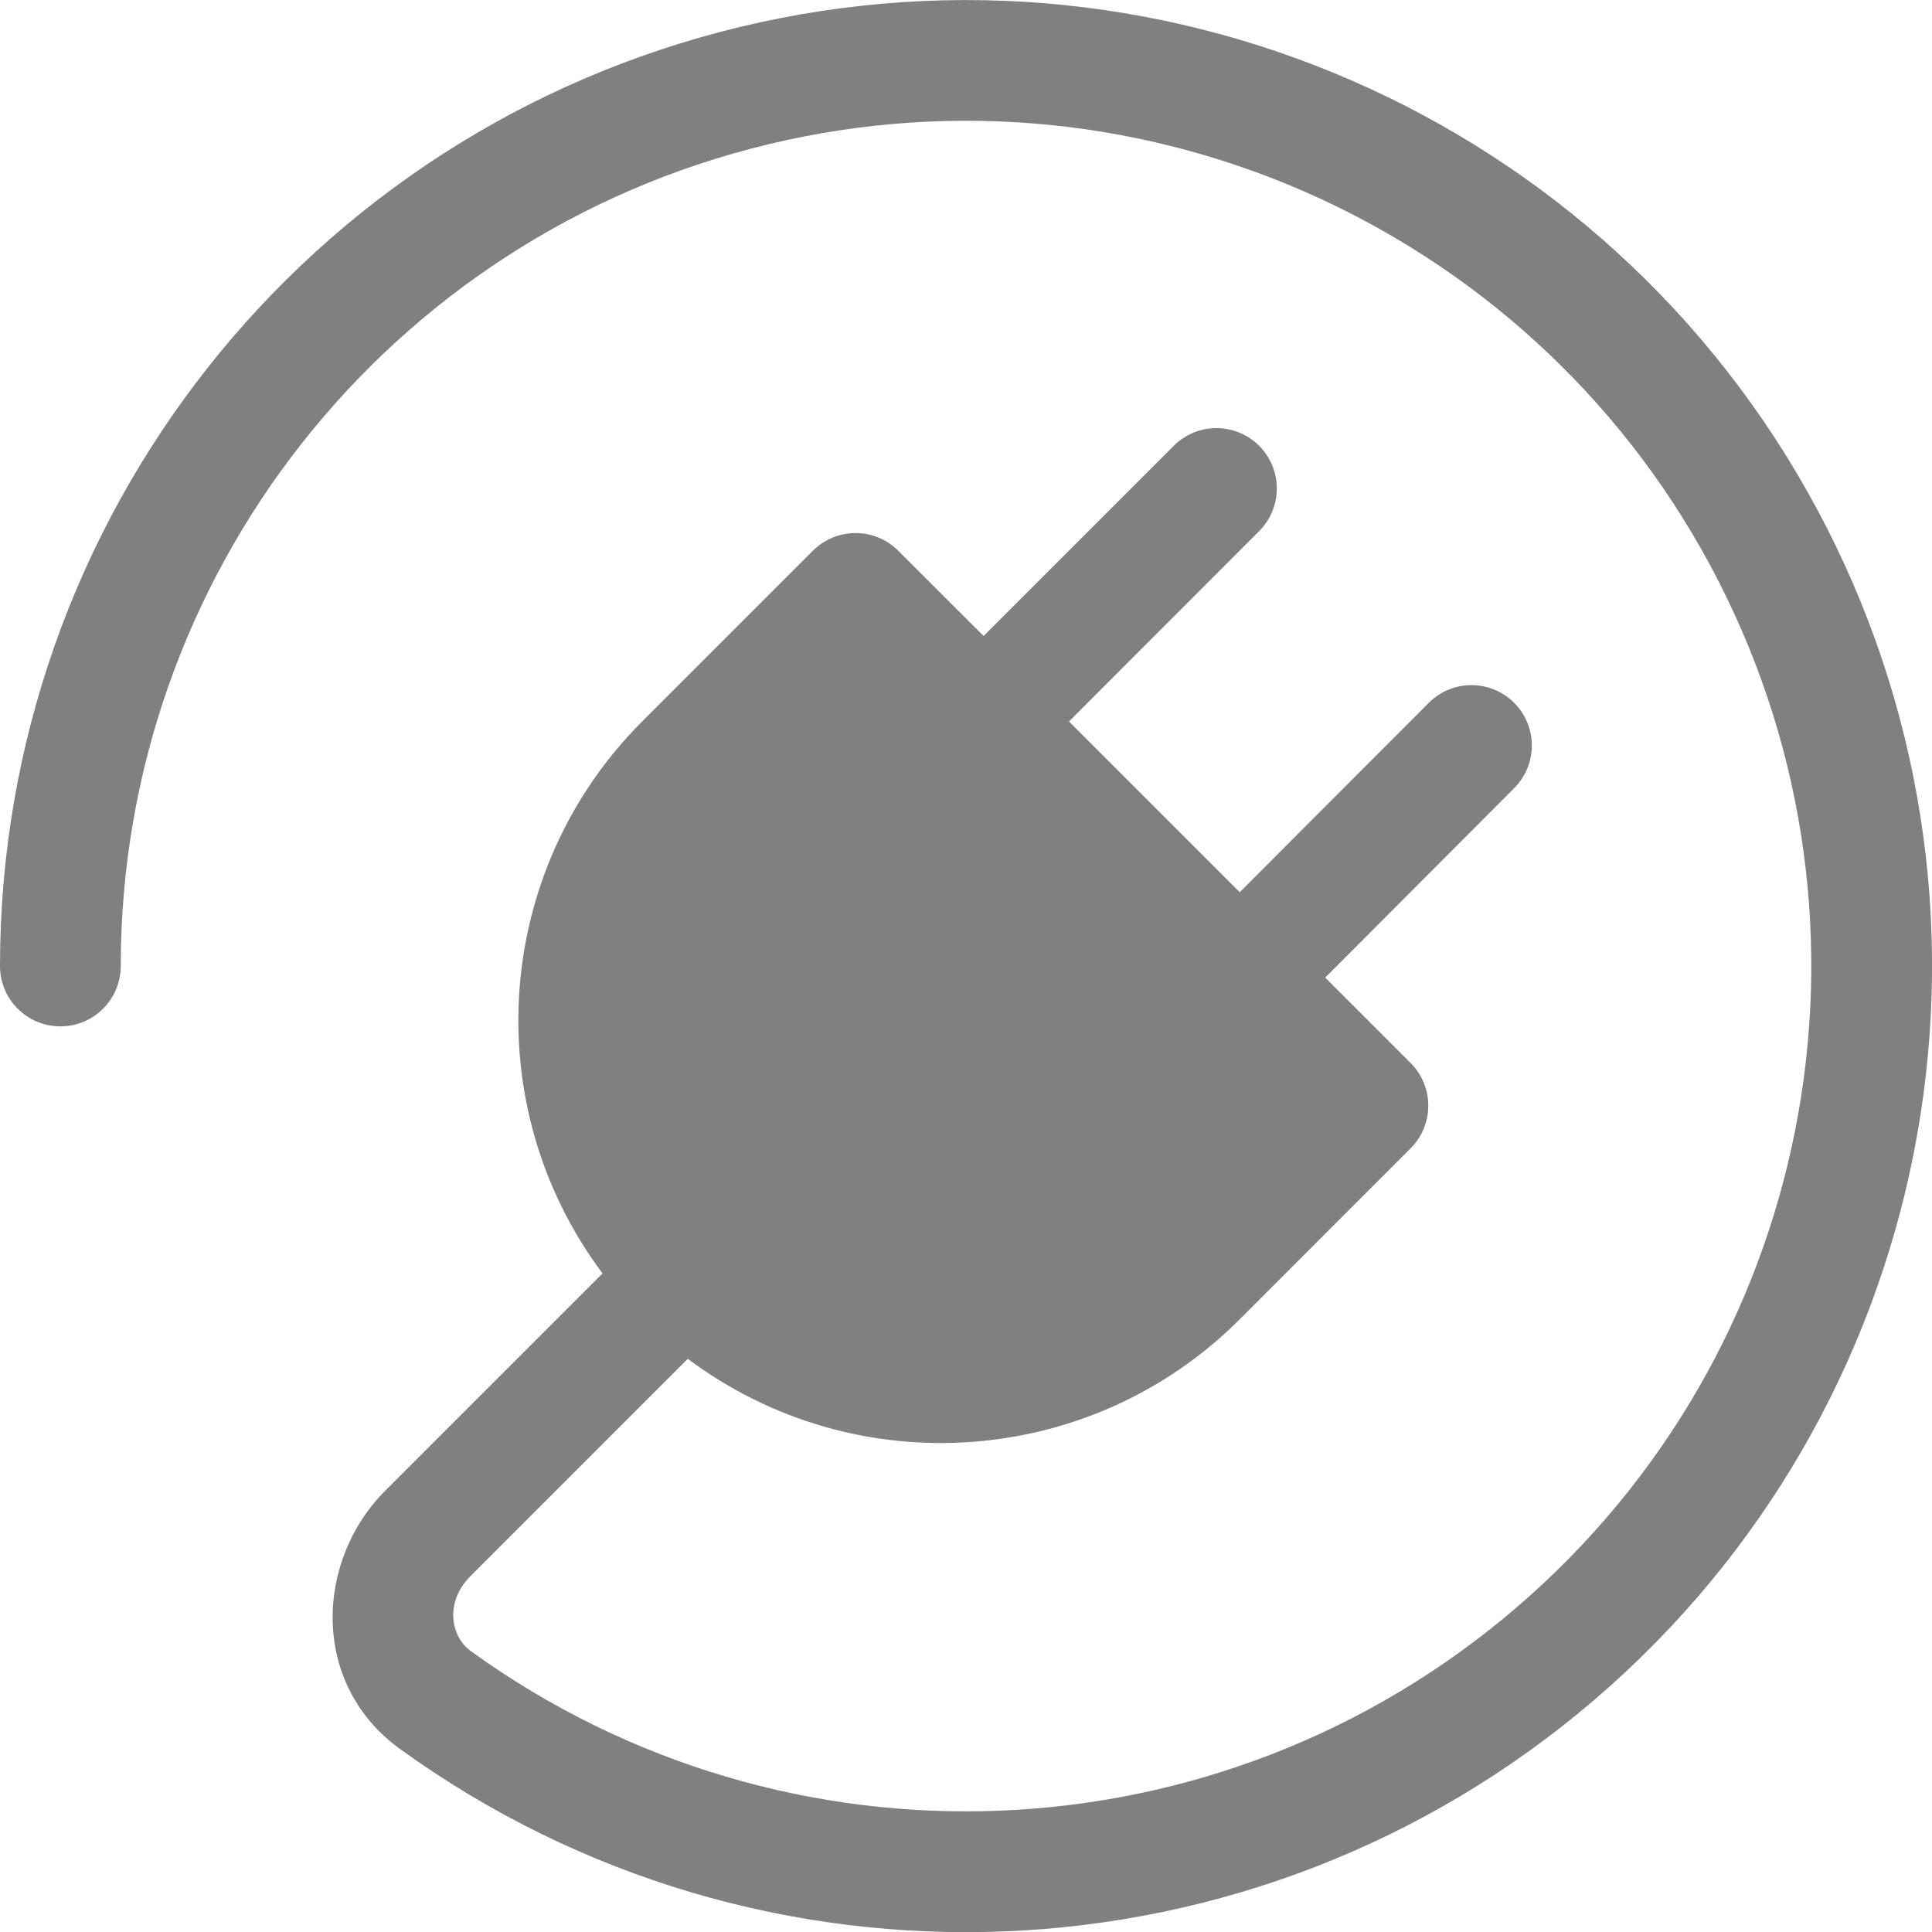
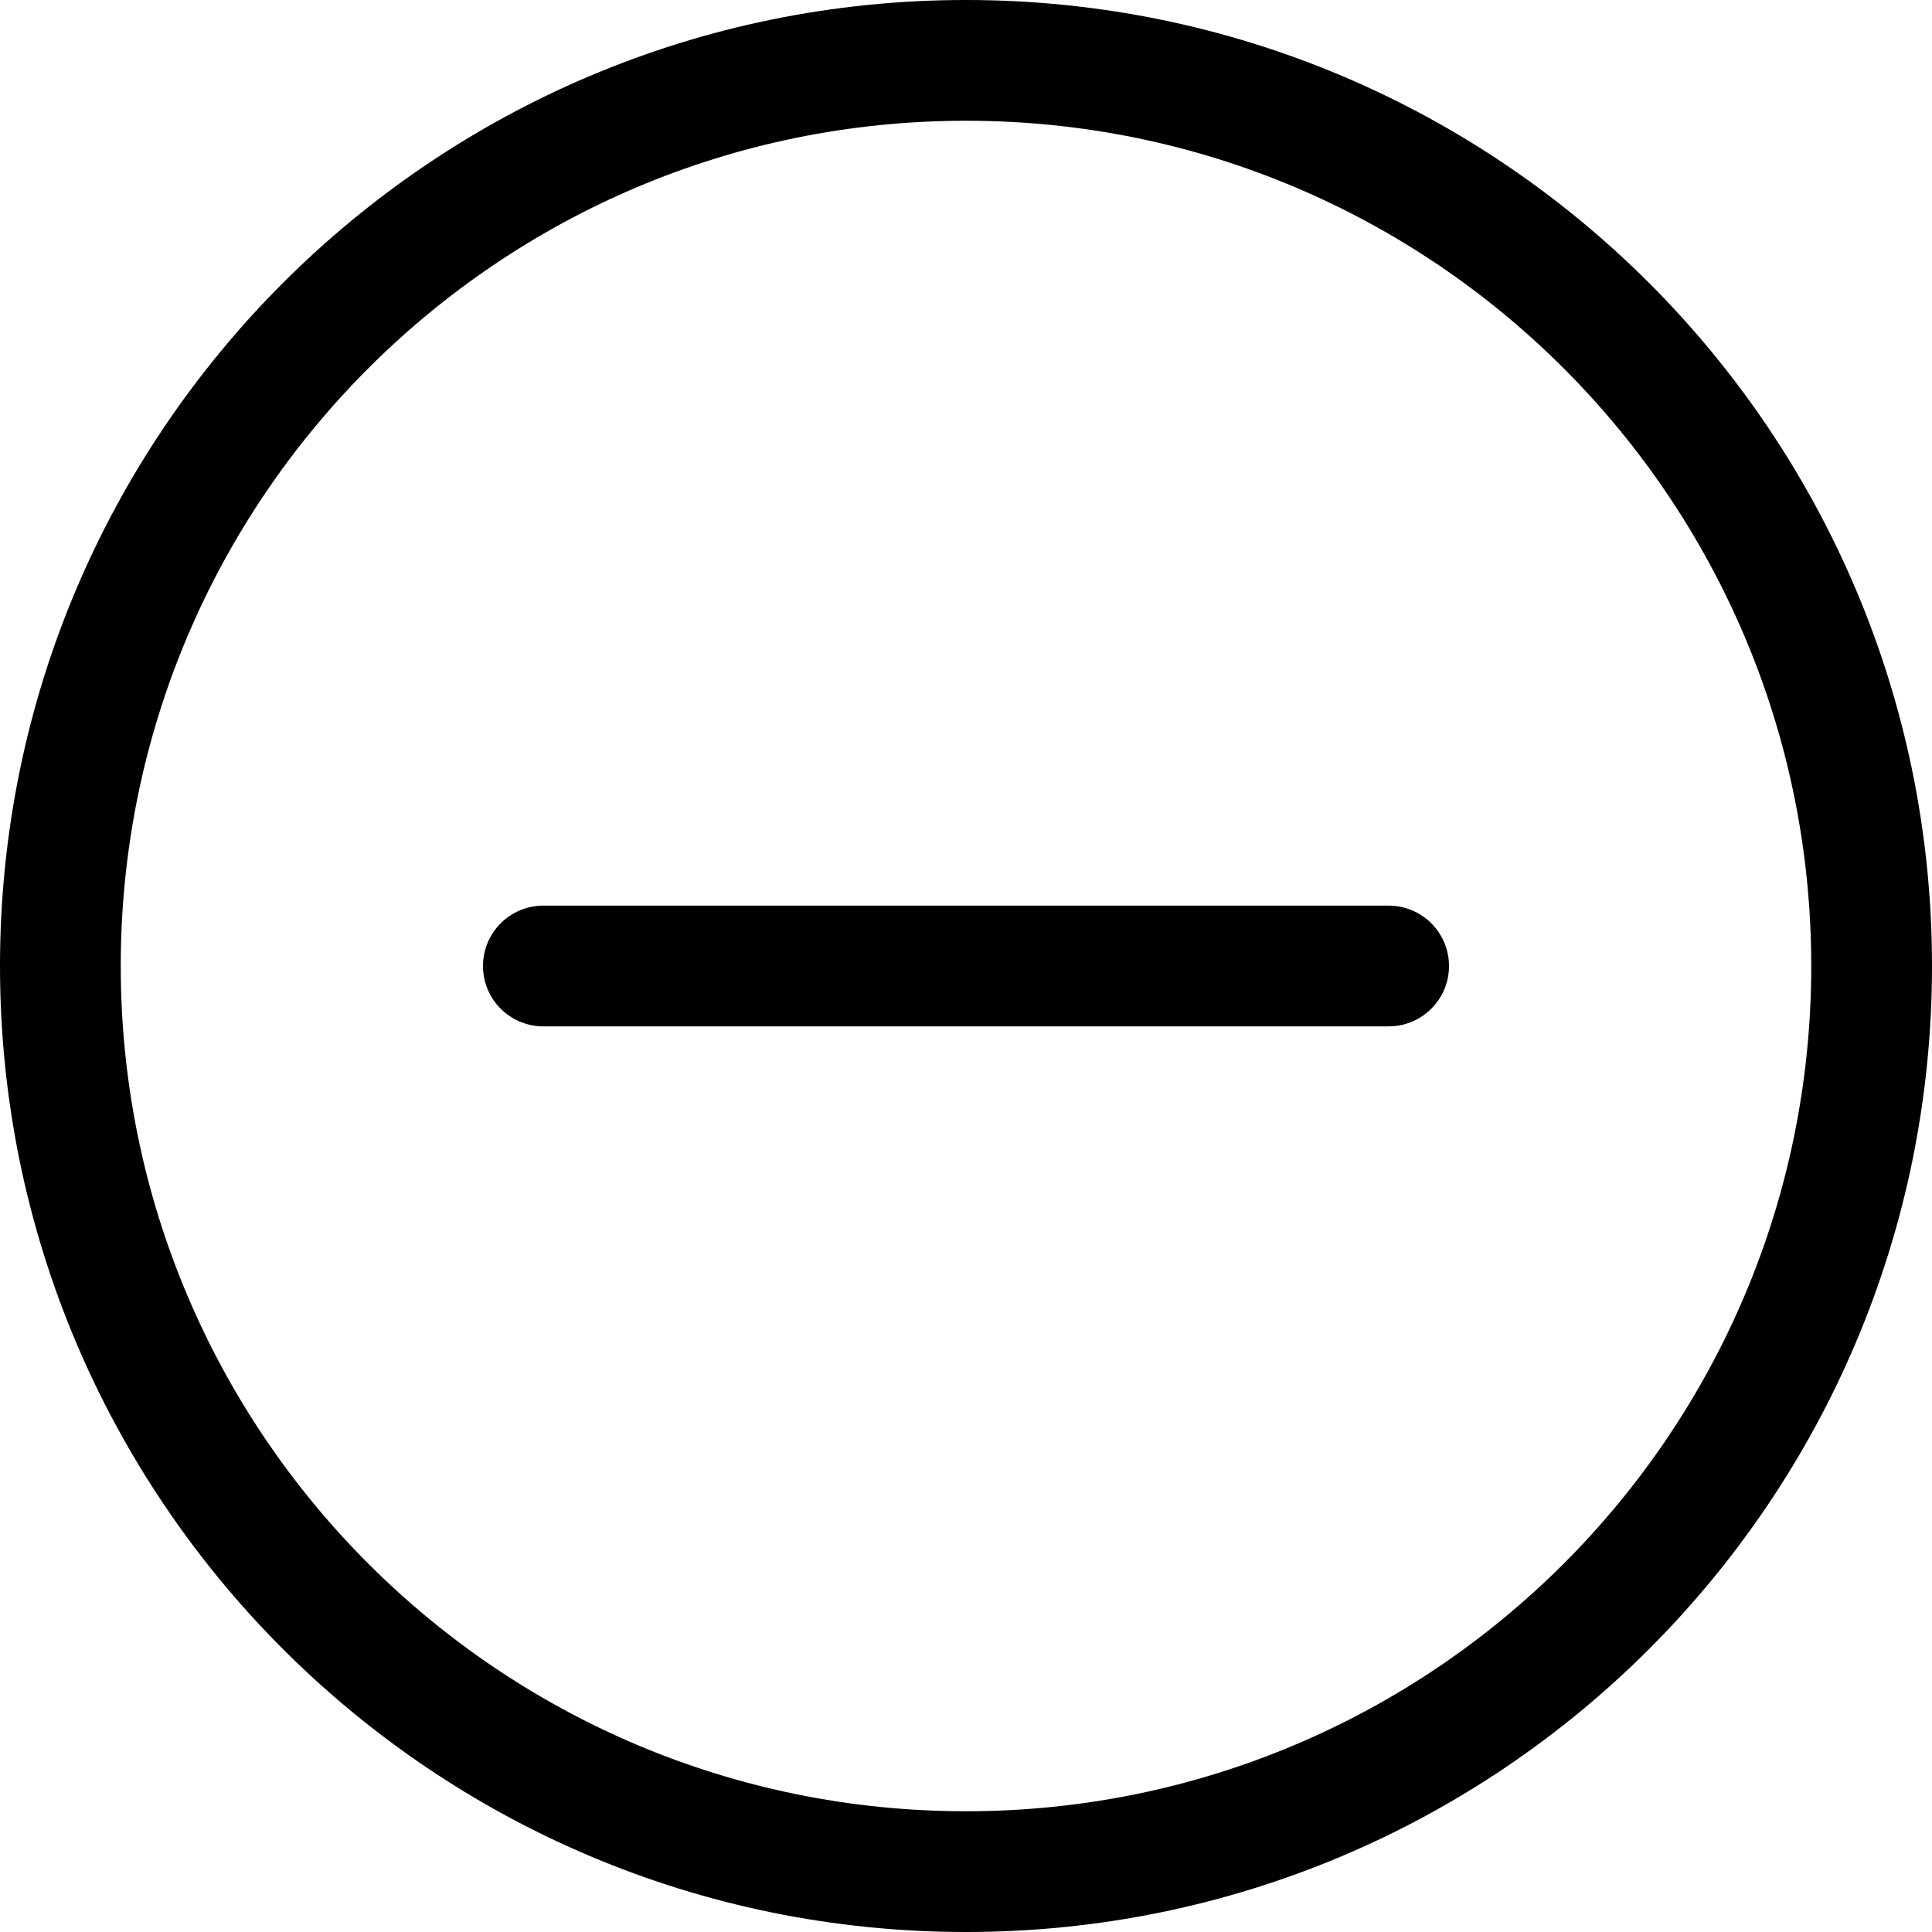
- <svg xmlns="http://www.w3.org/2000/svg" width="16" height="16" fill="grey" class="bi bi-plugin" viewBox="0 0 16 16">
-   <path fill-rule="evenodd" d="M1 8a7 7 0 1 1 2.898 5.673c-.167-.121-.216-.406-.002-.62l1.8-1.8a3.5 3.5 0 0 0 4.572-.328l1.414-1.415a.5.5 0 0 0 0-.707l-.707-.707 1.559-1.563a.5.5 0 1 0-.708-.706l-1.559 1.562-1.414-1.414 1.56-1.562a.5.5 0 1 0-.707-.706l-1.56 1.56-.707-.706a.5.5 0 0 0-.707 0L5.318 5.975a3.5 3.5 0 0 0-.328 4.571l-1.8 1.8c-.58.58-.62 1.6.121 2.137A8 8 0 1 0 0 8a.5.5 0 0 0 1 0" />
+ <svg xmlns="http://www.w3.org/2000/svg" width="16" height="16" fill="currentColor" class="bi bi-dash-circle" viewBox="0 0 16 16">
+   <path d="M8 15A7 7 0 1 1 8 1a7 7 0 0 1 0 14m0 1A8 8 0 1 0 8 0a8 8 0 0 0 0 16" />
+   <path d="M4 8a.5.5 0 0 1 .5-.5h7a.5.5 0 0 1 0 1h-7A.5.5 0 0 1 4 8" />
</svg>
